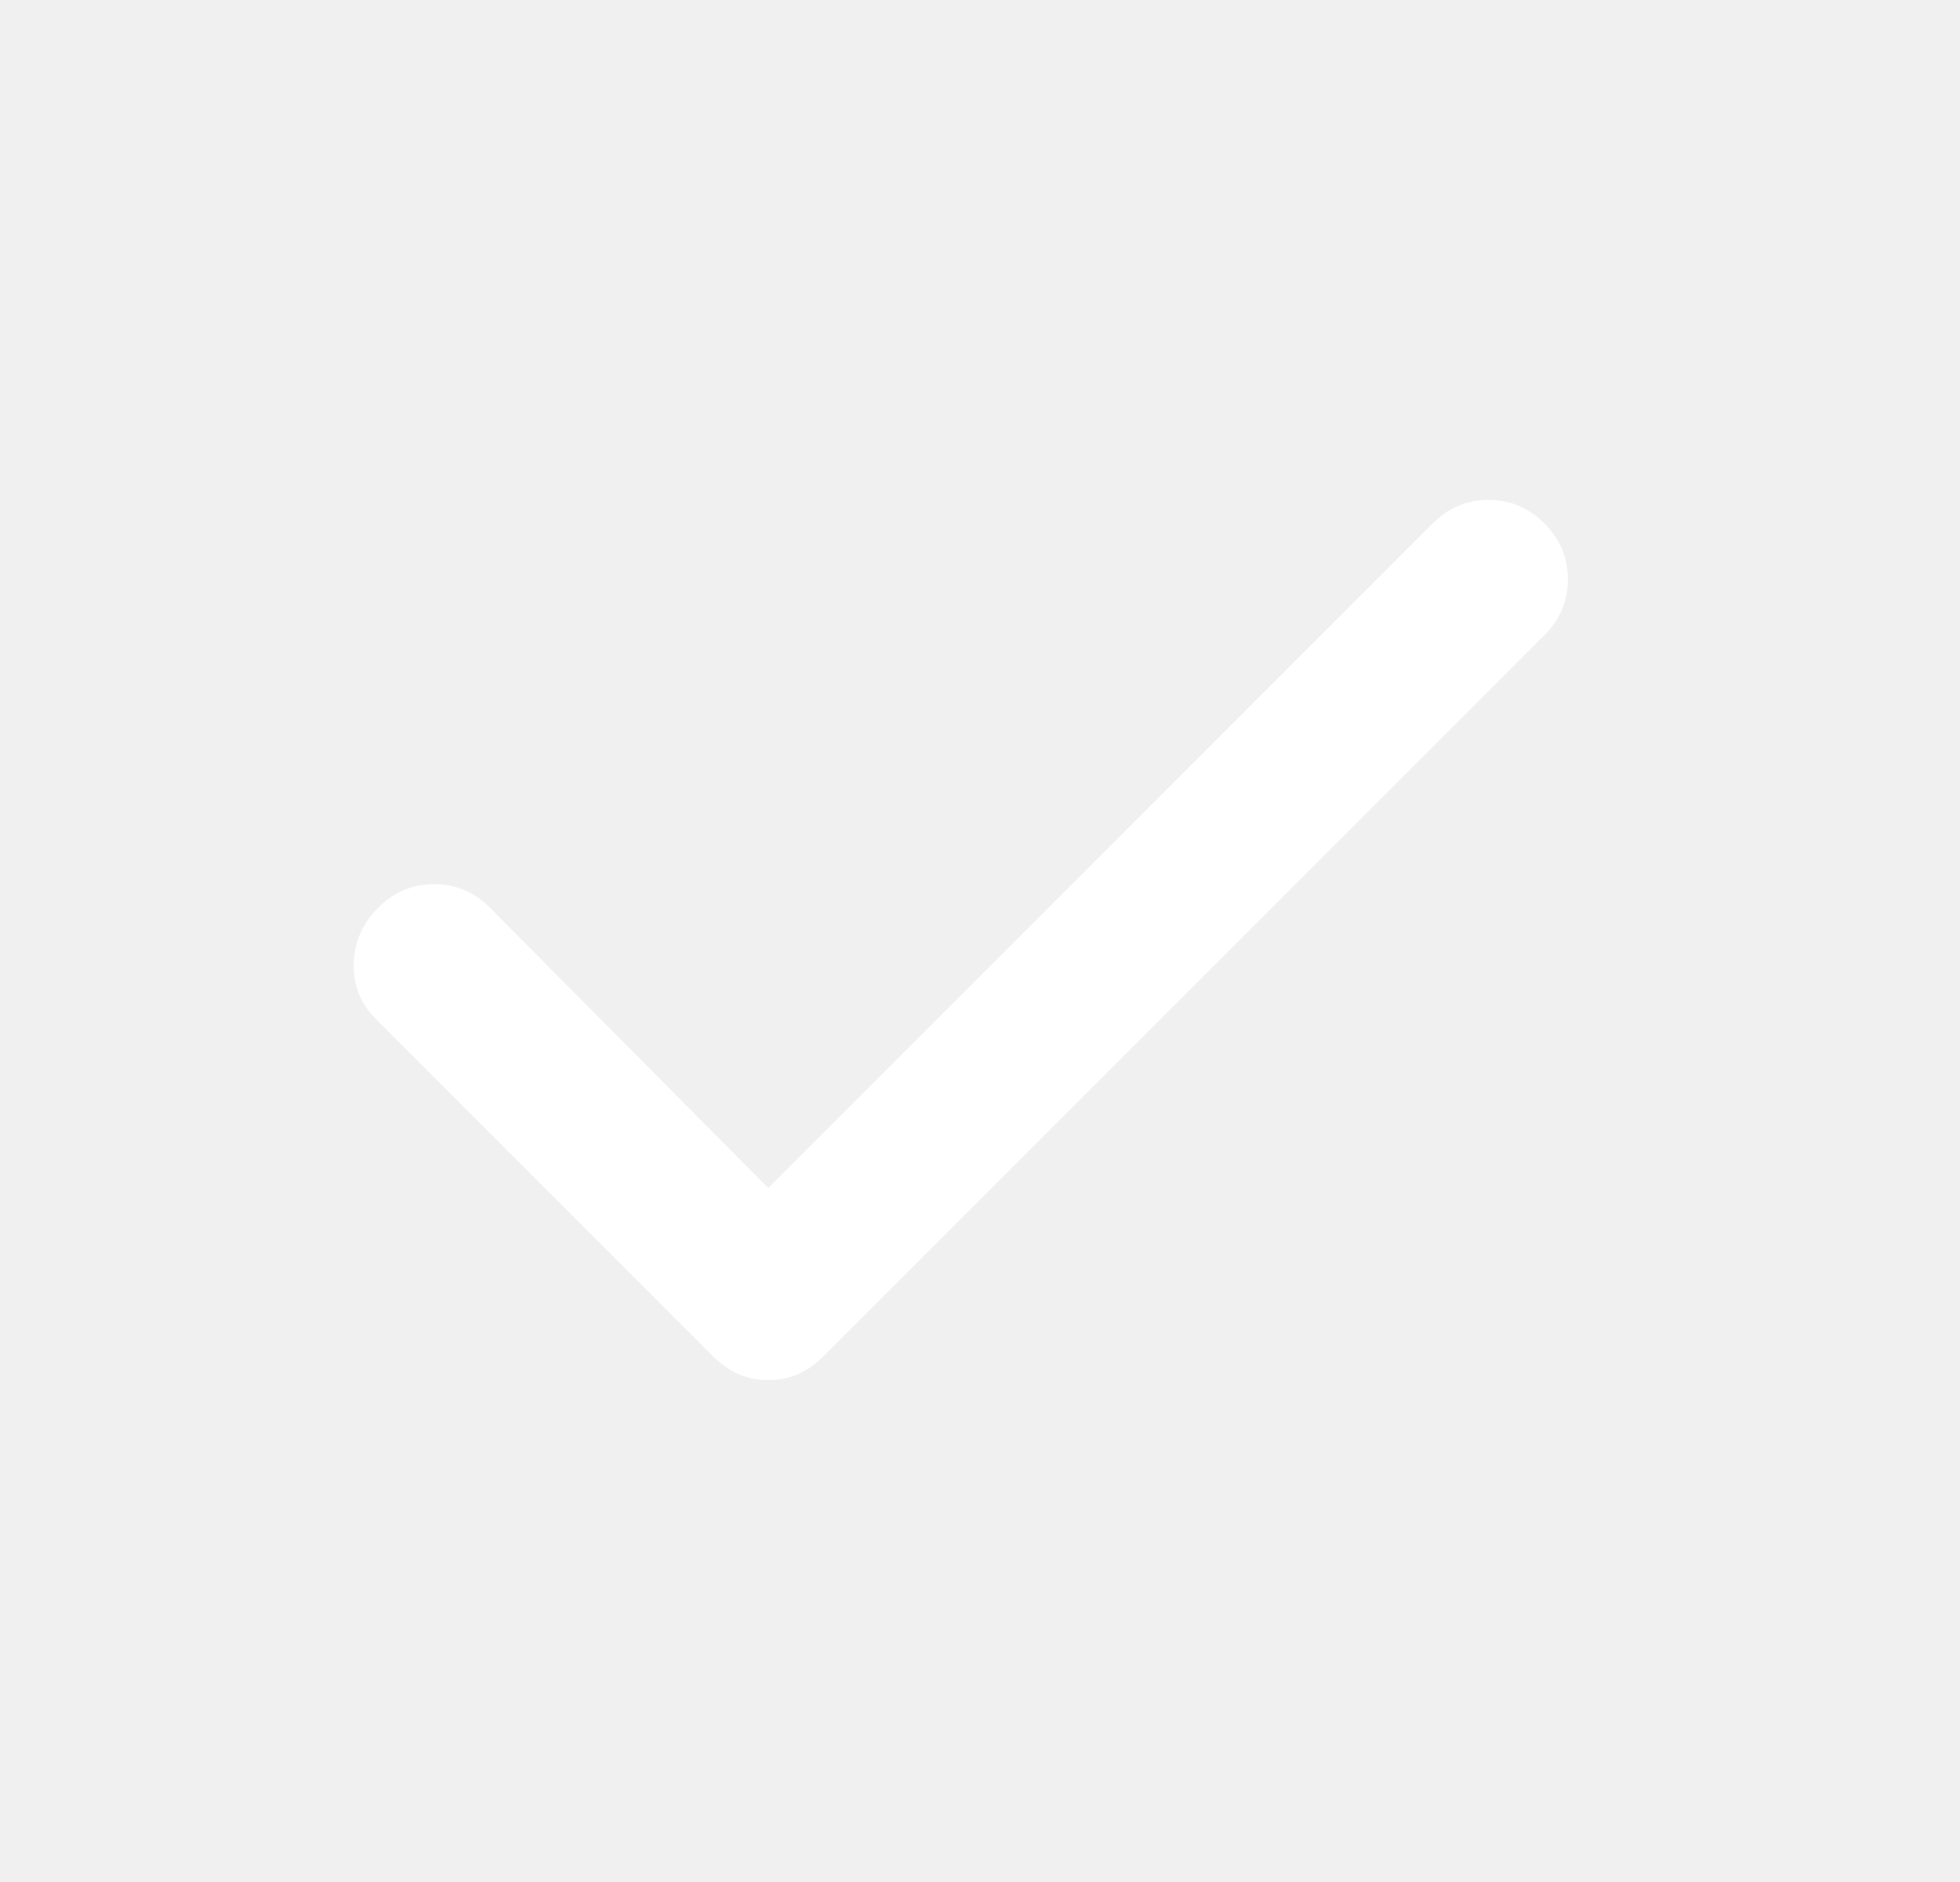
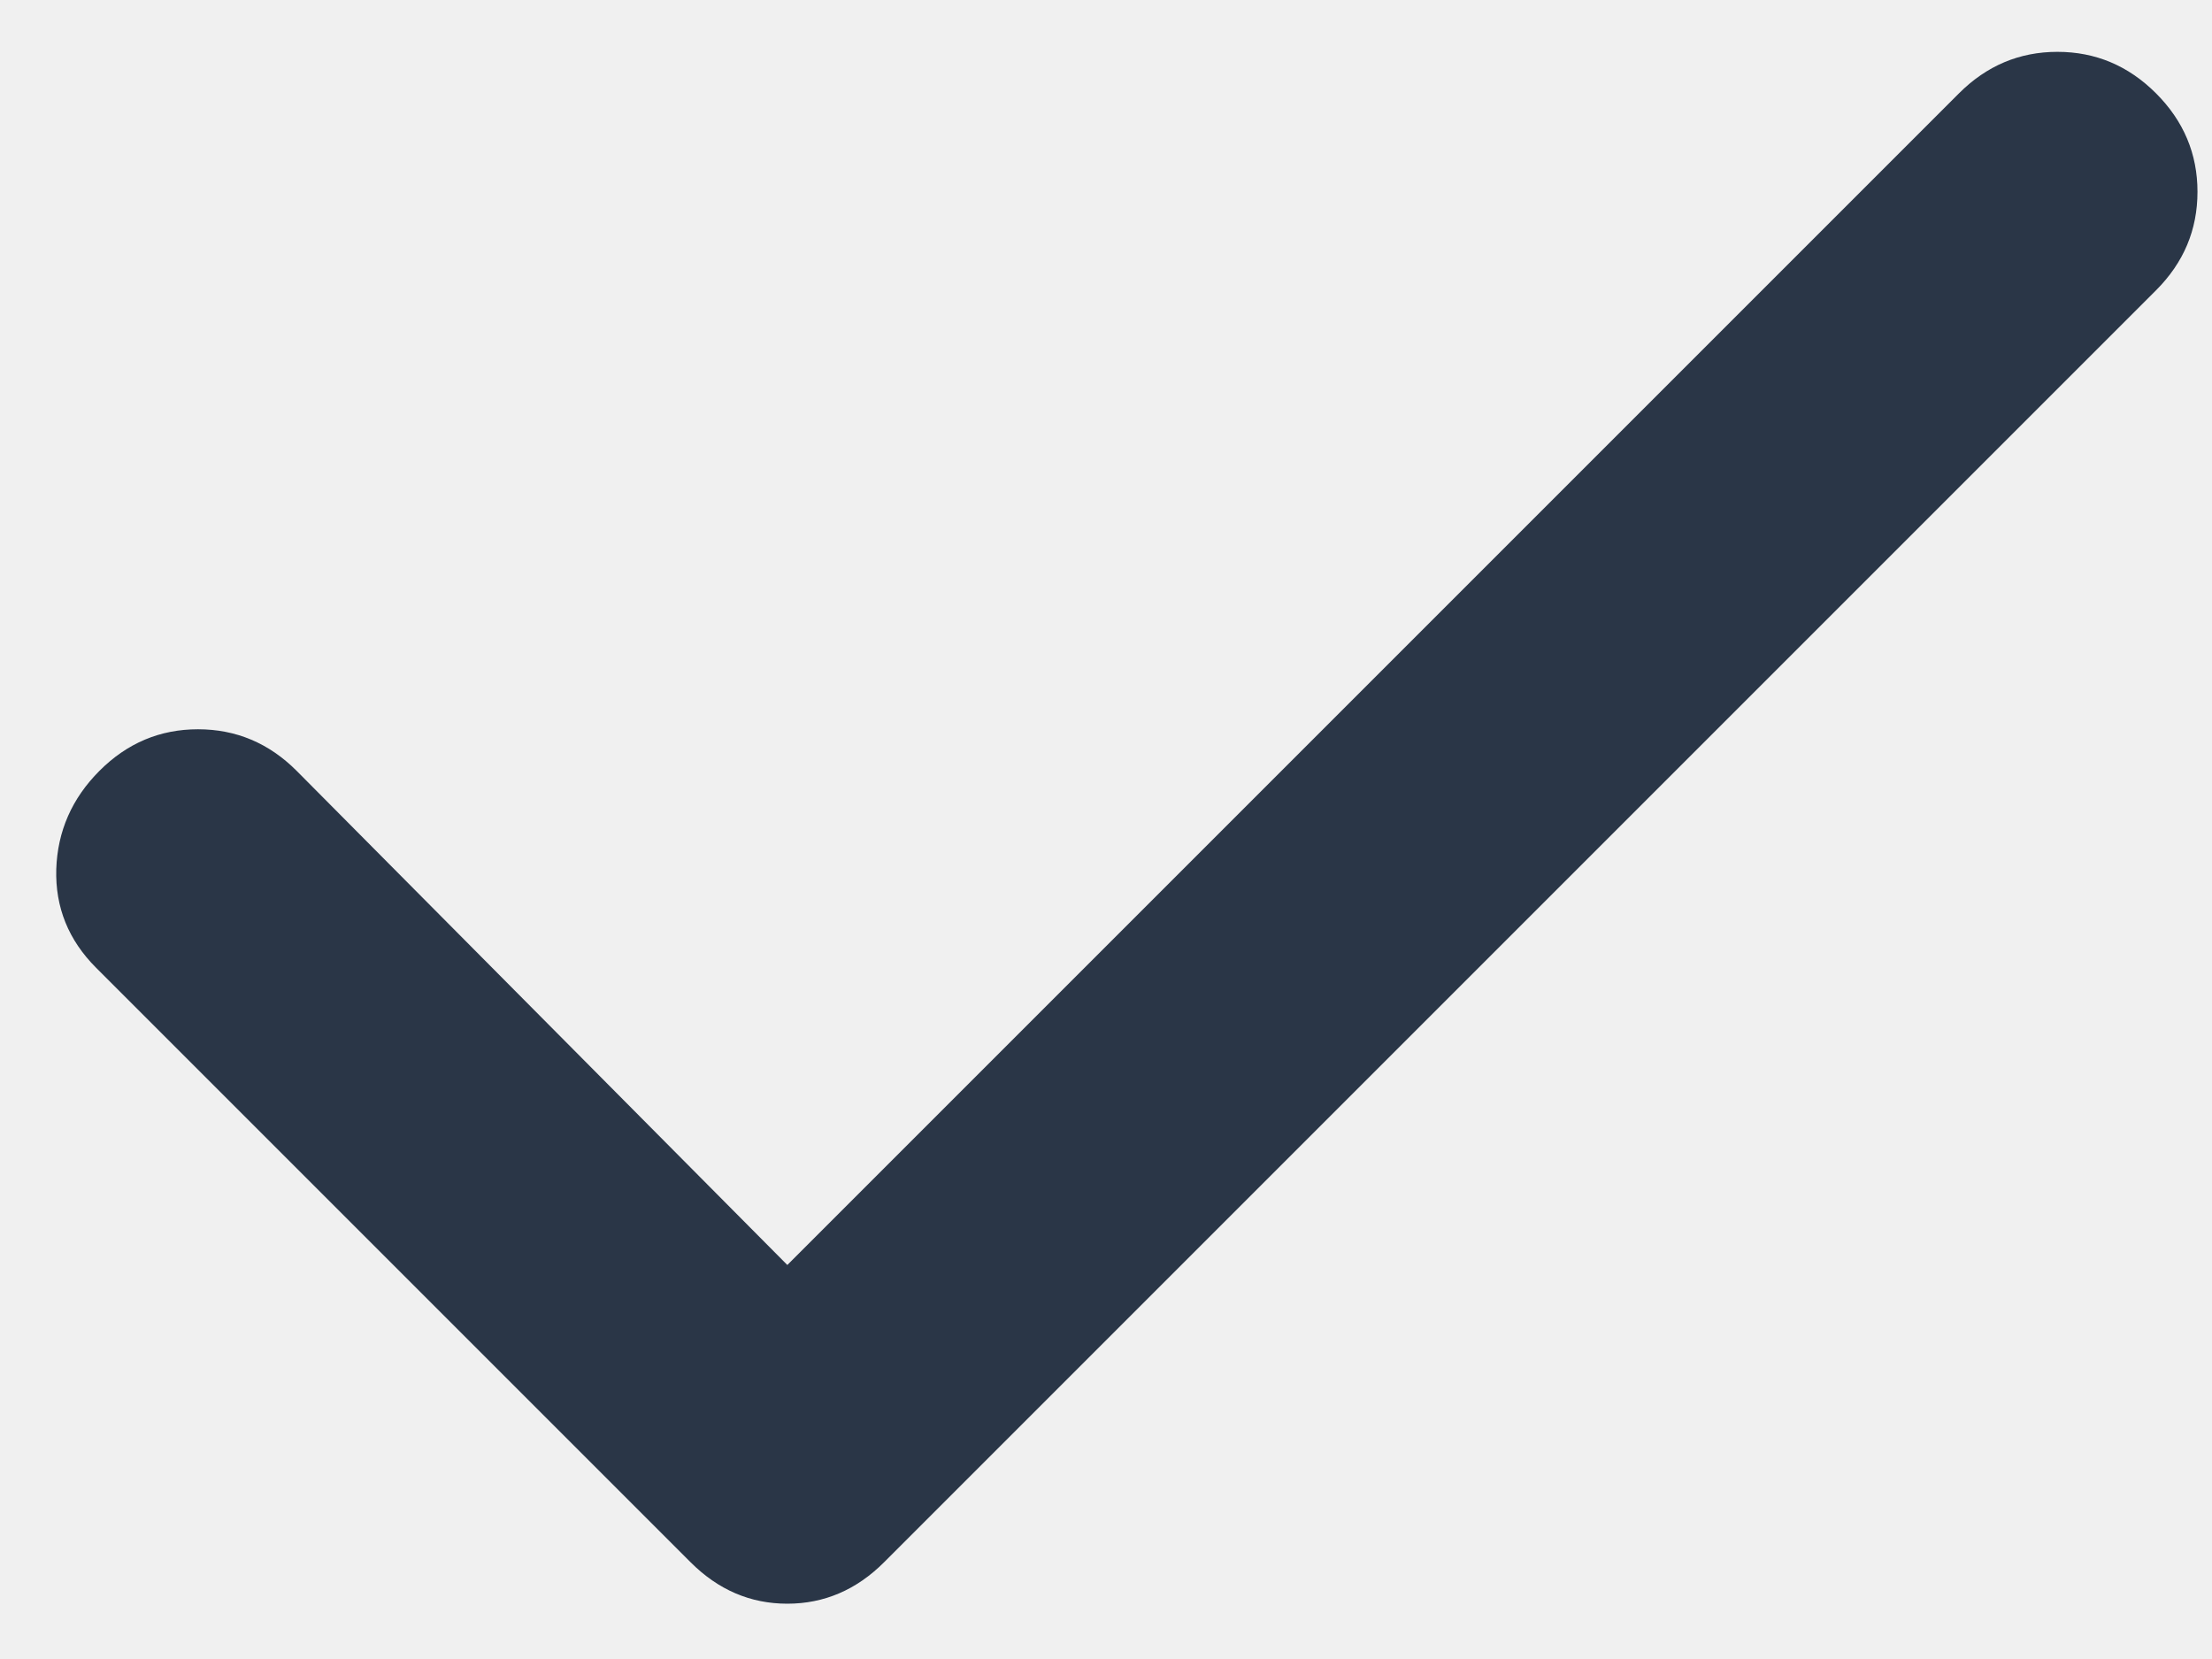
- <svg xmlns="http://www.w3.org/2000/svg" width="25" height="24" viewBox="0 0 25 24" fill="none">
-   <g id="check">
-     <mask id="mask0_130012_6098" style="mask-type:alpha" maskUnits="userSpaceOnUse" x="0" y="0" width="25" height="24">
-       <rect id="Bounding box" x="0.249" width="24" height="24" fill="#D9D9D9" />
-     </mask>
-     <g mask="url(#mask0_130012_6098)">
-       <path id="check_2" d="M9.799 15.15L18.274 6.675C18.474 6.475 18.712 6.375 18.987 6.375C19.262 6.375 19.499 6.475 19.699 6.675C19.899 6.875 19.999 7.112 19.999 7.388C19.999 7.662 19.899 7.9 19.699 8.1L10.499 17.3C10.299 17.5 10.066 17.6 9.799 17.6C9.533 17.6 9.299 17.5 9.099 17.3L4.799 13C4.599 12.8 4.503 12.562 4.512 12.287C4.52 12.012 4.624 11.775 4.824 11.575C5.024 11.375 5.262 11.275 5.537 11.275C5.812 11.275 6.049 11.375 6.249 11.575L9.799 15.15Z" fill="white" />
-     </g>
-   </g>
+ <svg xmlns="http://www.w3.org/2000/svg" width="16" height="12" viewBox="0 0 16 12" fill="none">
+   <path d="M5.695 9.15L14.17 0.675C14.37 0.475 14.607 0.375 14.882 0.375C15.157 0.375 15.395 0.475 15.595 0.675C15.795 0.875 15.895 1.113 15.895 1.387C15.895 1.663 15.795 1.9 15.595 2.1L6.395 11.3C6.195 11.5 5.961 11.6 5.695 11.6C5.428 11.6 5.195 11.5 4.995 11.3L0.695 7C0.495 6.8 0.399 6.562 0.407 6.287C0.416 6.013 0.52 5.775 0.72 5.575C0.92 5.375 1.157 5.275 1.432 5.275C1.707 5.275 1.945 5.375 2.145 5.575L5.695 9.15Z" fill="#2A3647" />
</svg>
